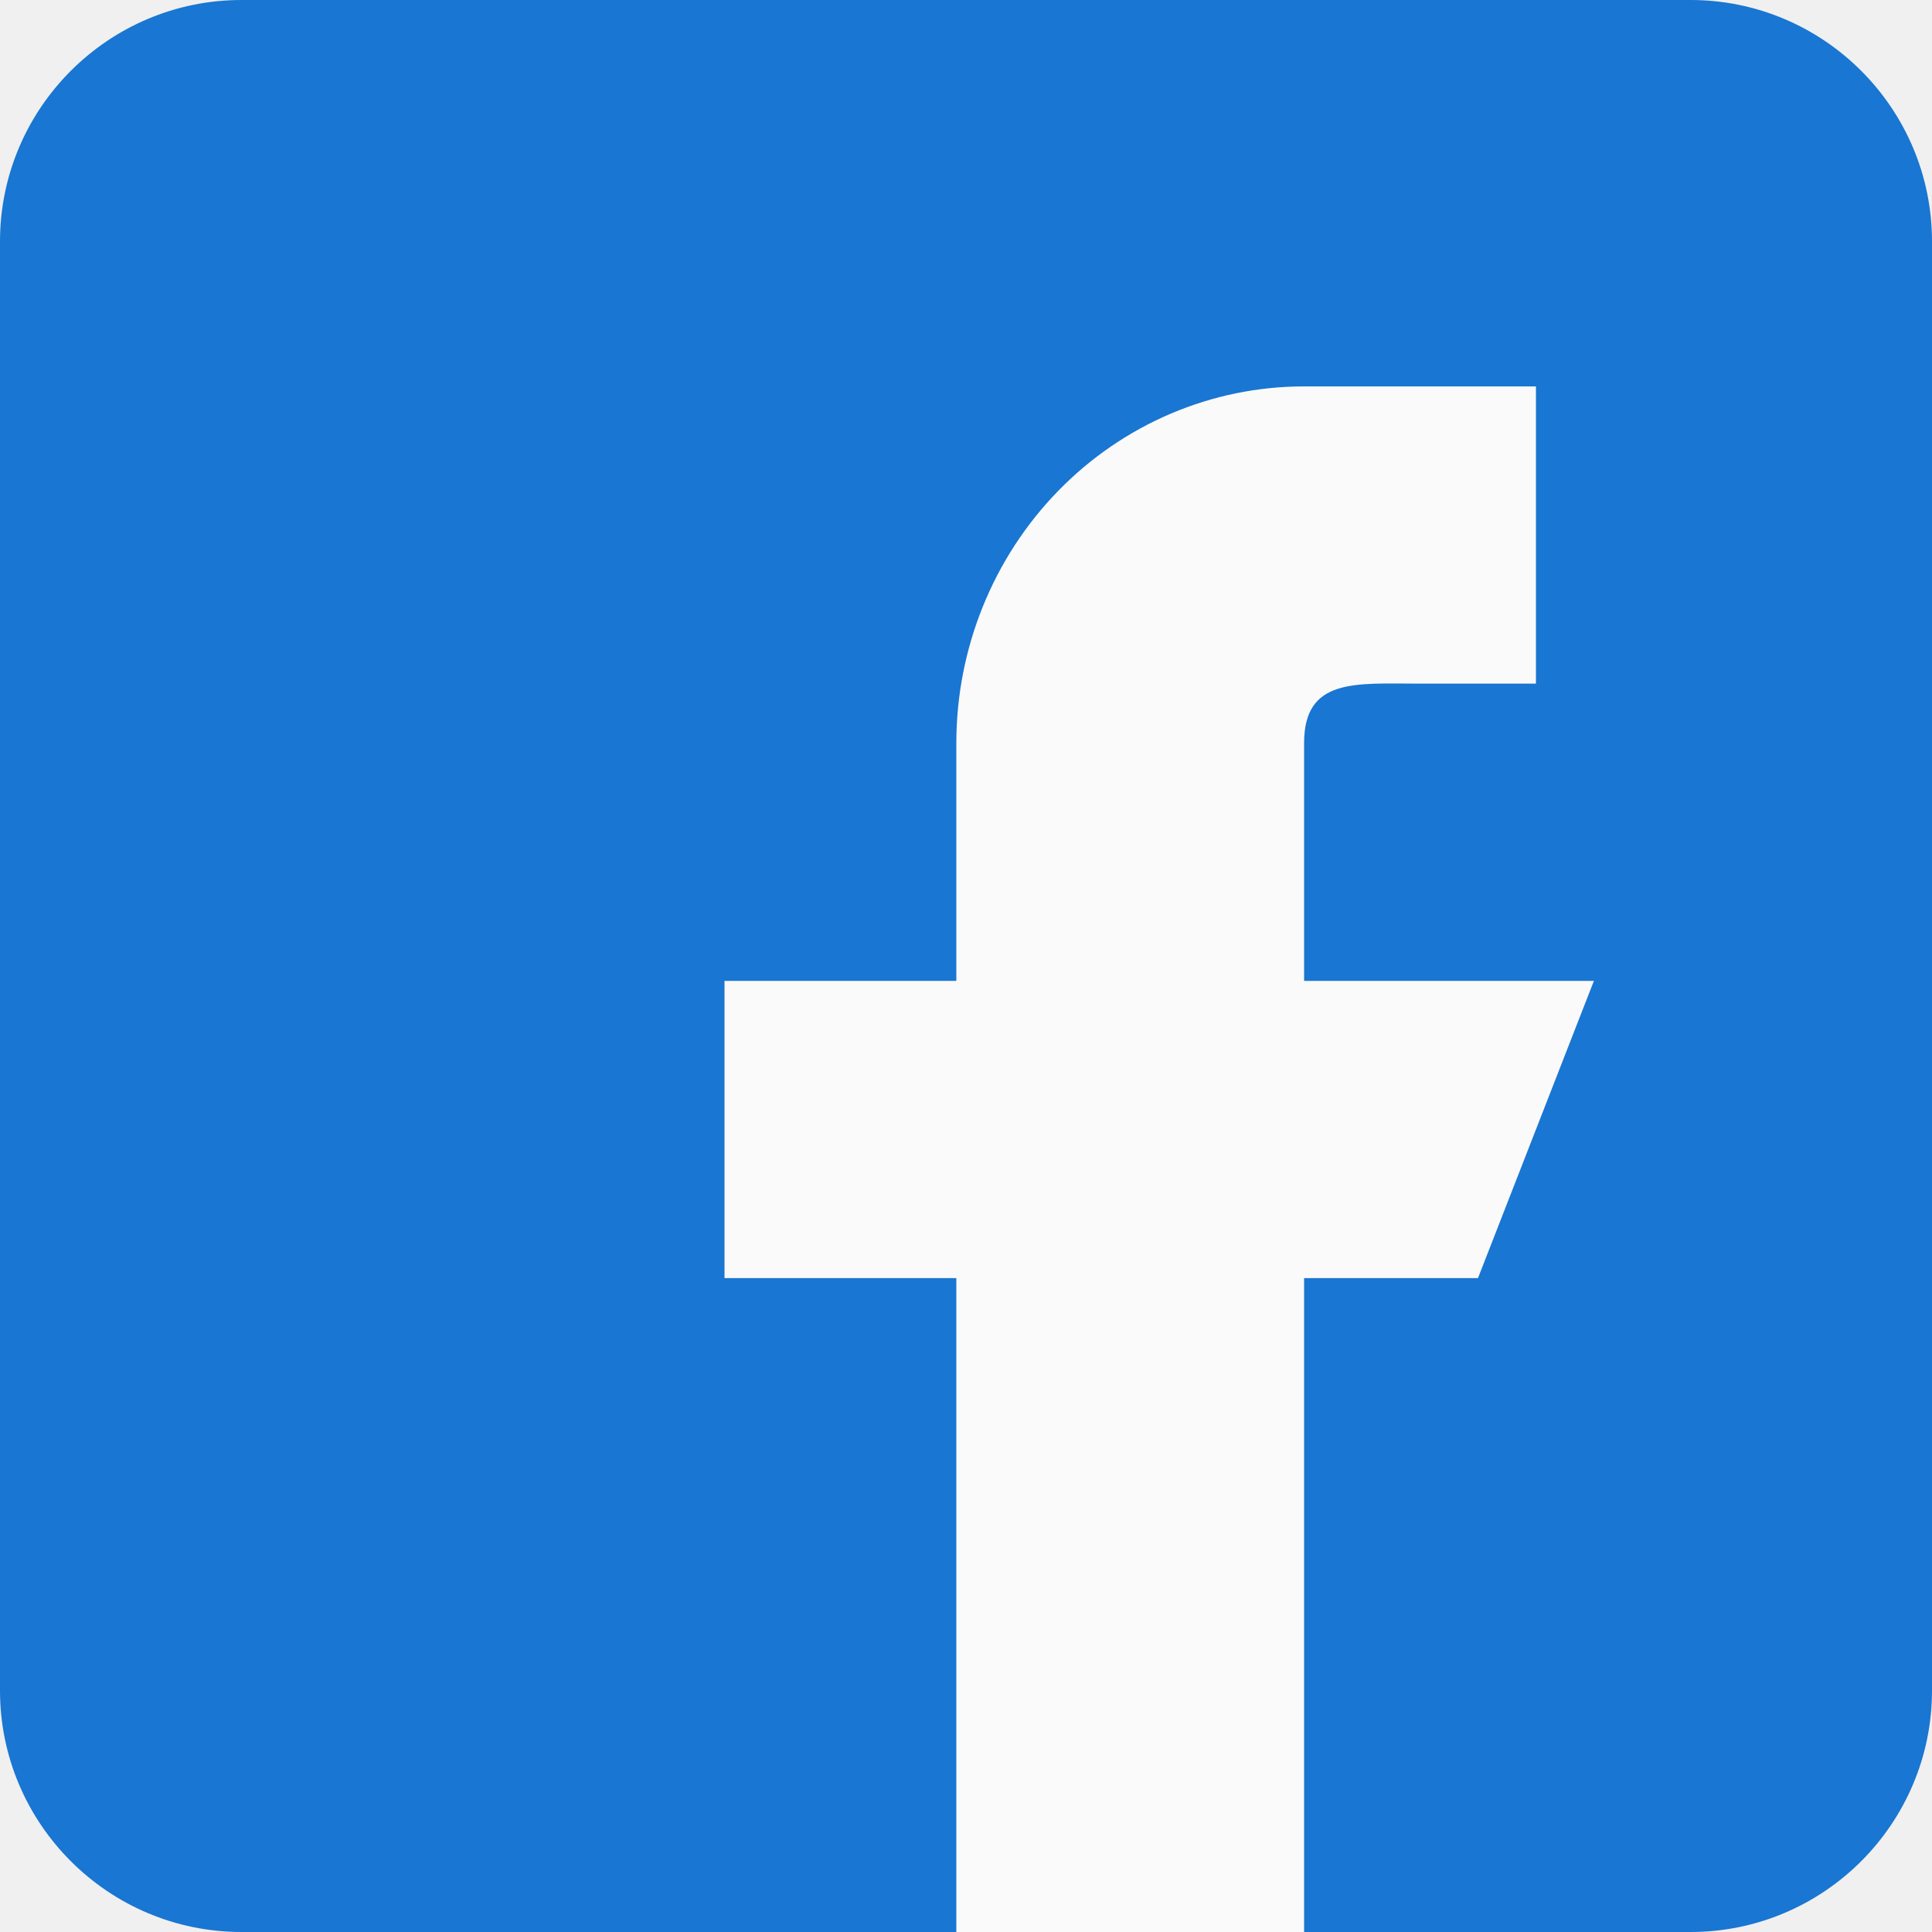
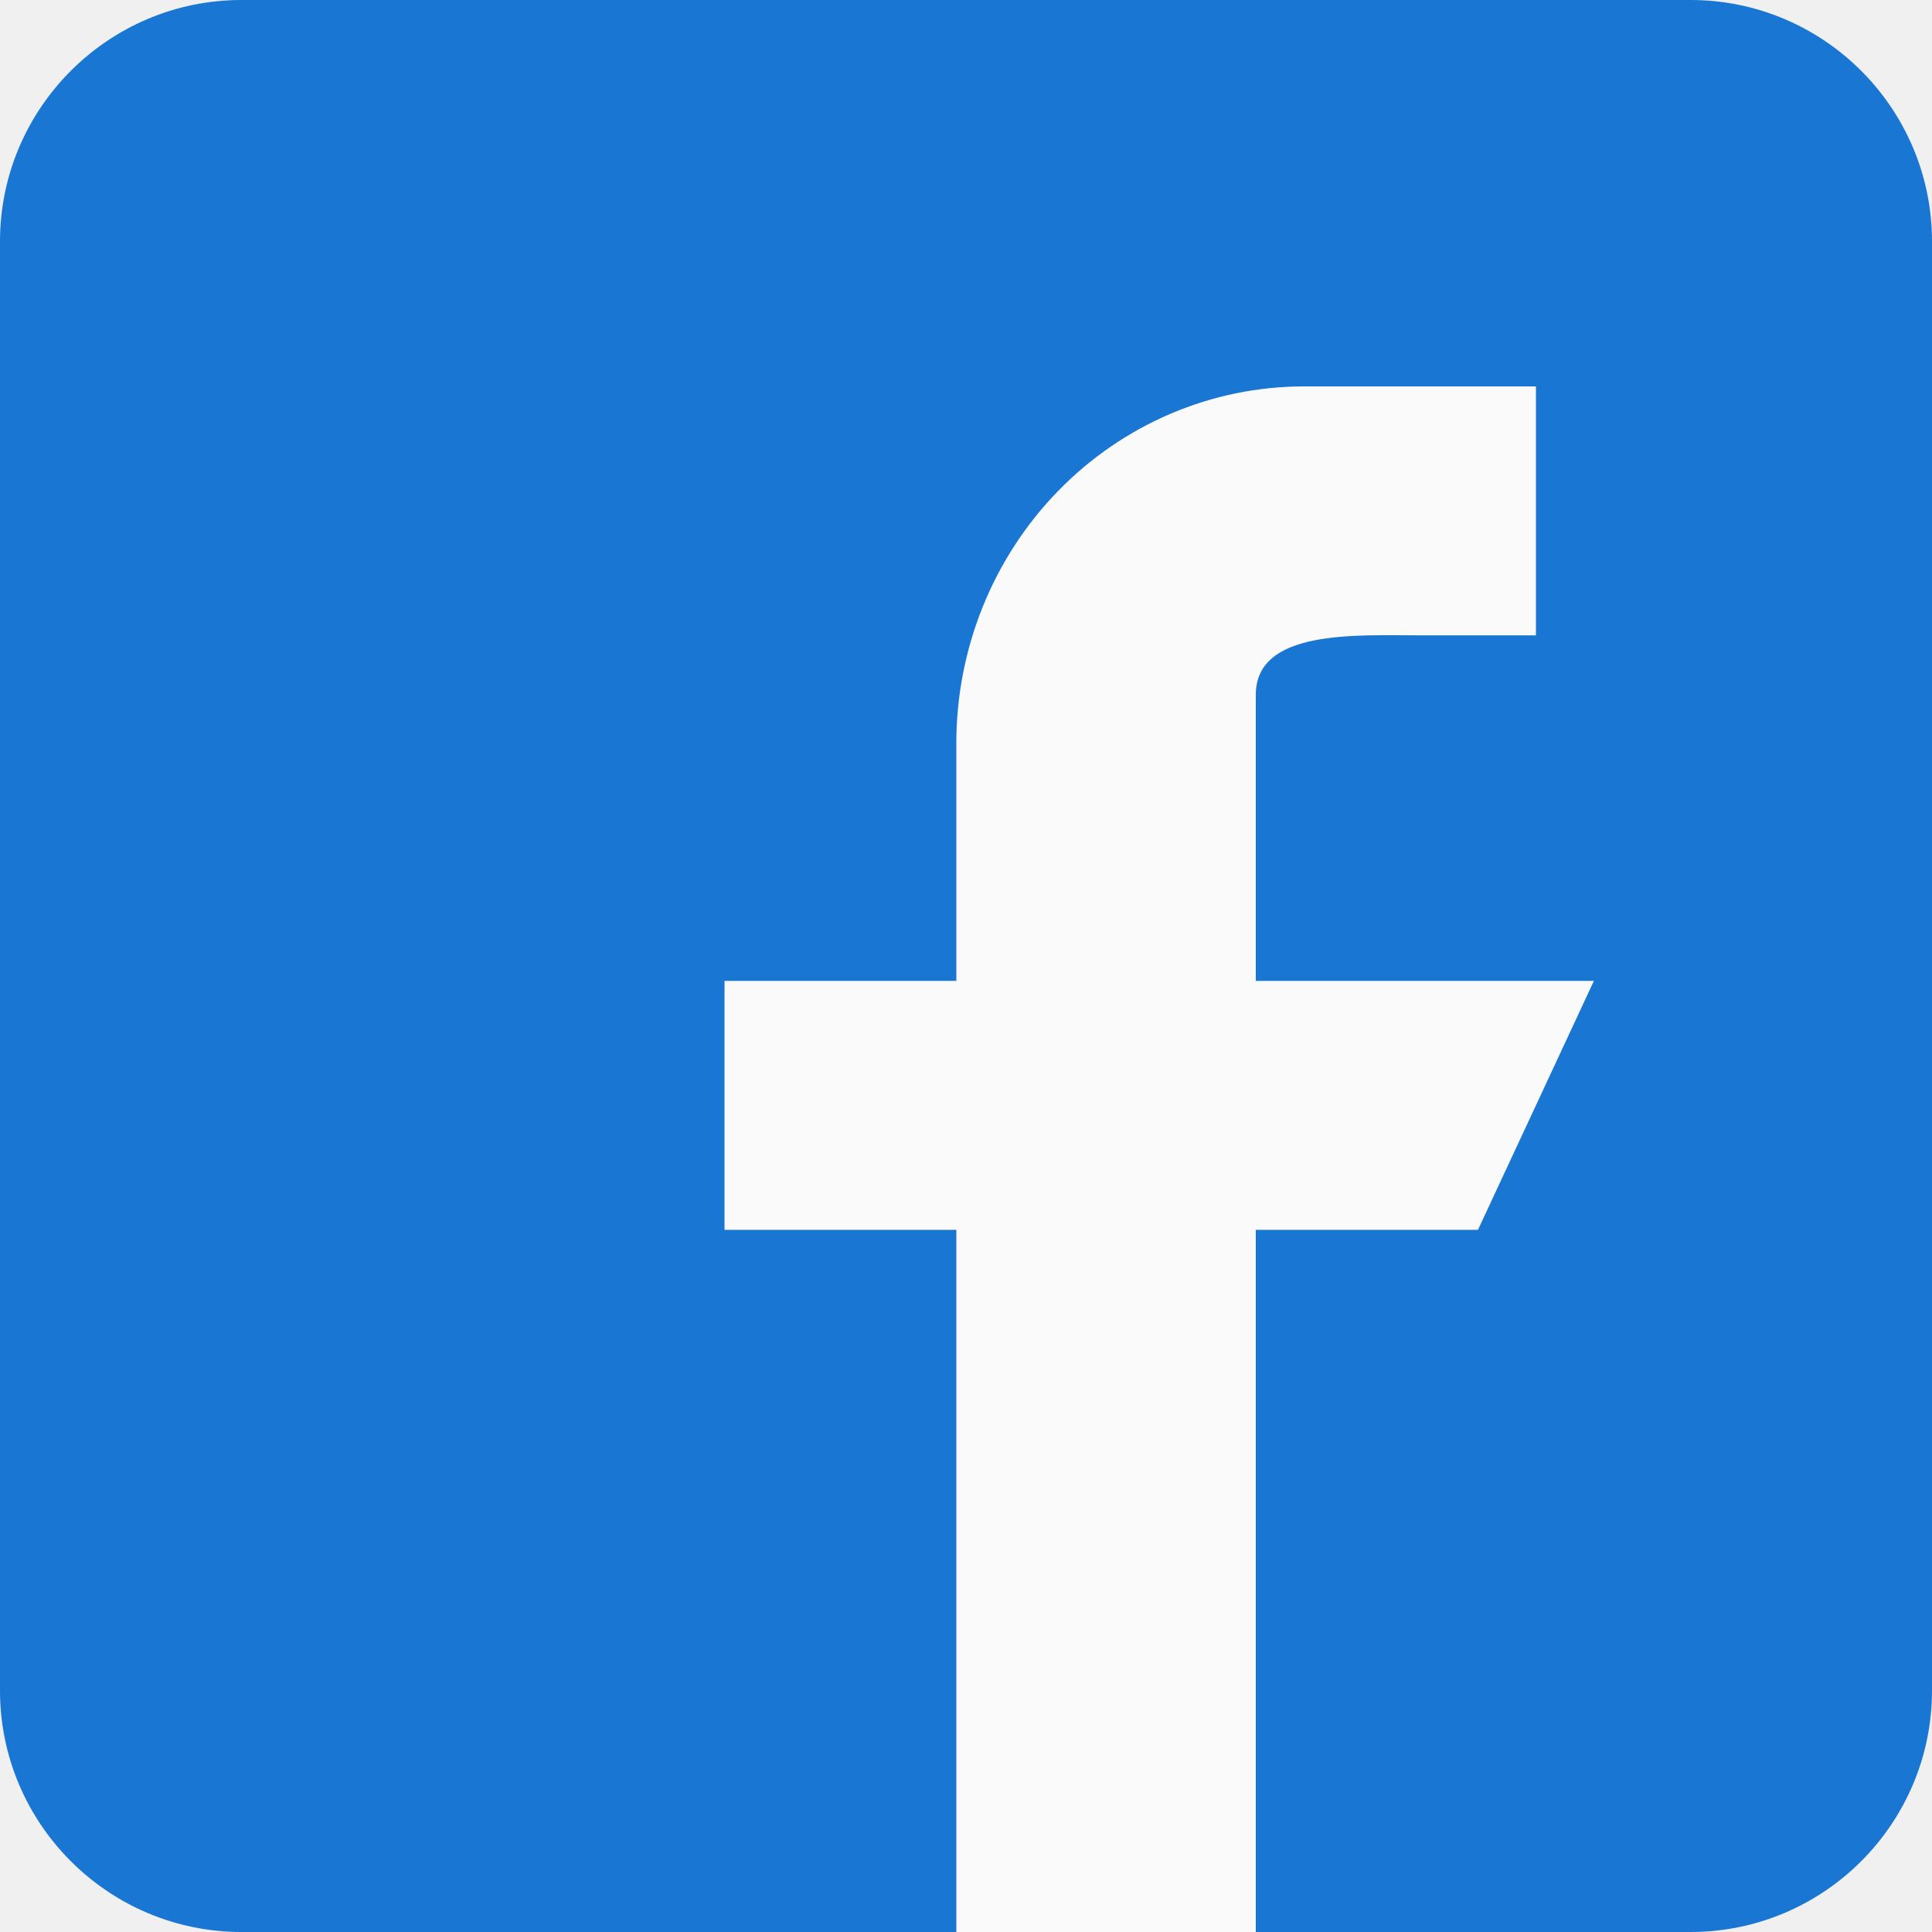
<svg xmlns="http://www.w3.org/2000/svg" width="40" height="40" viewBox="0 0 40 40" fill="none">
  <g clip-path="url(#clip0_2549_5136)">
    <path d="M35 0H5C2.243 0 0 2.243 0 5V35C0 37.758 2.243 40 5 40H35C37.758 40 40 37.758 40 35V5C40 2.243 37.758 0 35 0Z" fill="#1976D2" />
-     <path fill-rule="evenodd" clip-rule="evenodd" d="M33 20.308H27V15.385C27 14.026 28.075 14.154 29.4 14.154H31.8V8H27C25.09 8 23.259 8.778 21.909 10.163C20.559 11.548 19.8 13.426 19.8 15.385V20.308H15V26.462H19.8V40H27V26.462H30.6L33 20.308Z" fill="#FAFAFA" />
+     <path fill-rule="evenodd" clip-rule="evenodd" d="M33 20.308H26V14.385C26 13.026 28.075 13.154 29.4 13.154H31.8V8H27C25.09 8 23.259 8.778 21.909 10.163C20.559 11.548 19.8 13.426 19.8 15.385V20.308H15V25.462H19.8V40H26V33.231V25.462H30.6L33 20.308Z" fill="#FAFAFA" />
  </g>
  <defs>
    <clipPath id="clip0_2549_5136">
      <rect width="40" height="40" fill="white" />
    </clipPath>
  </defs>
</svg>
